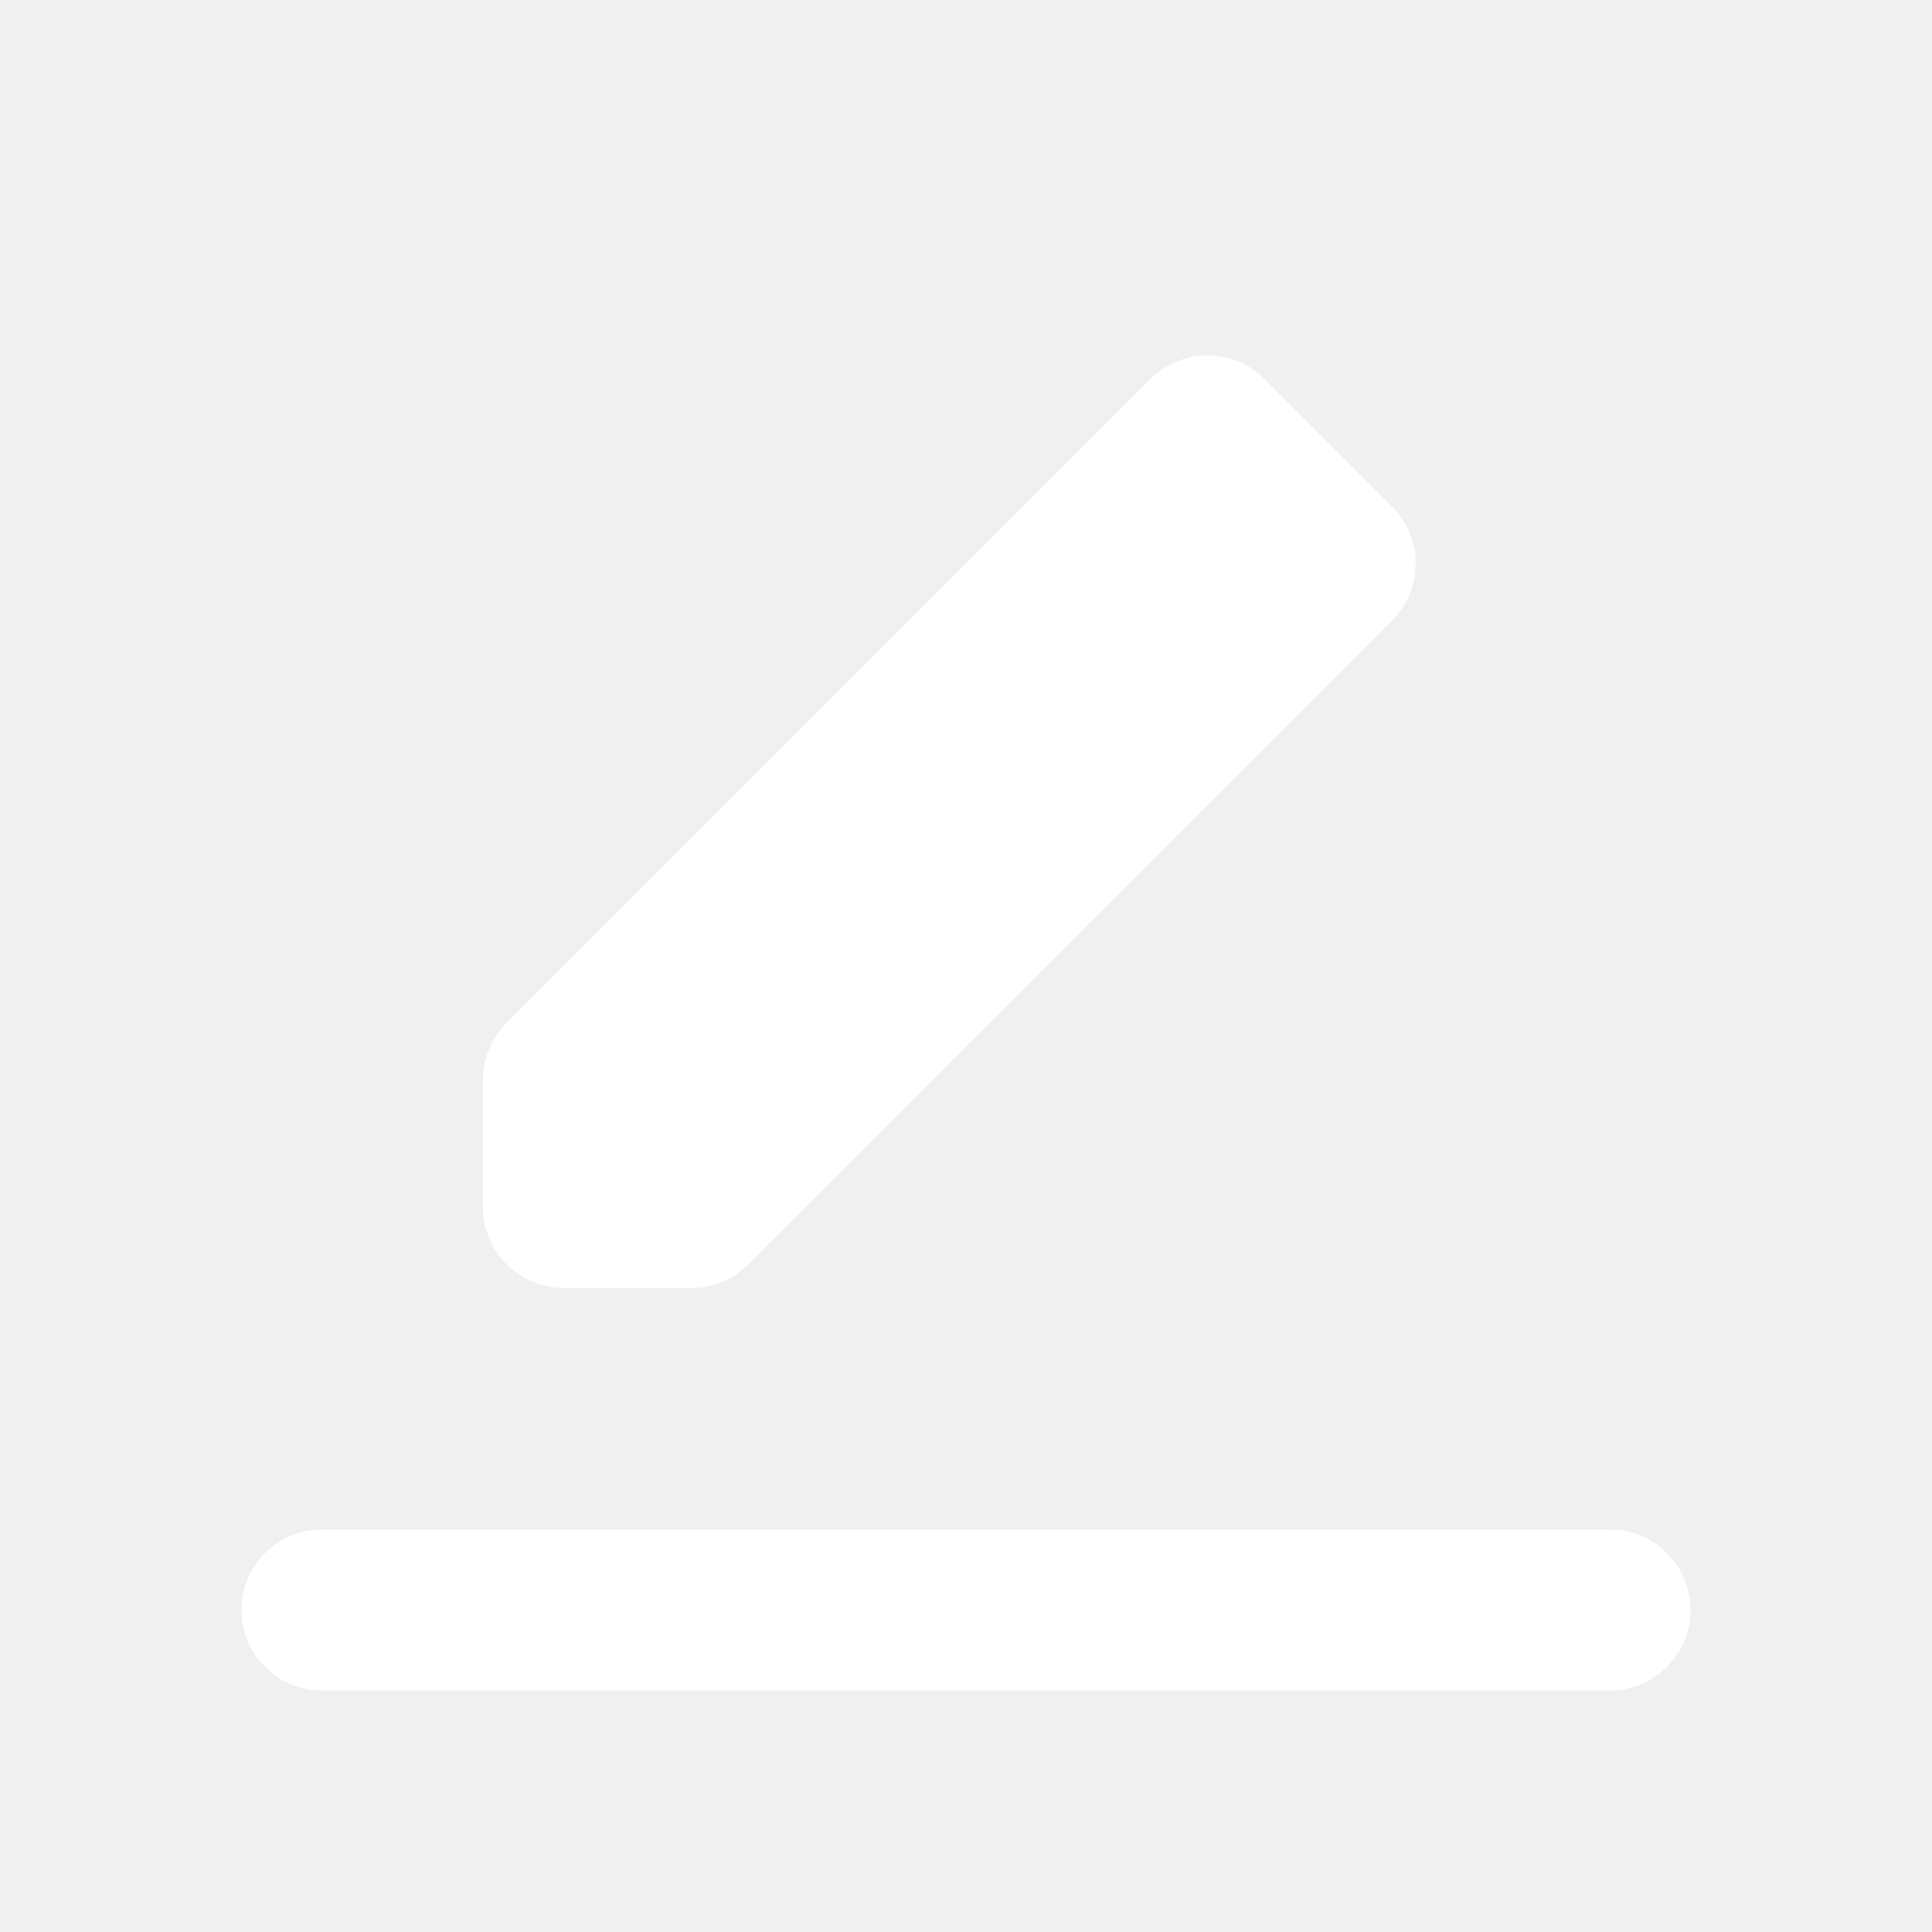
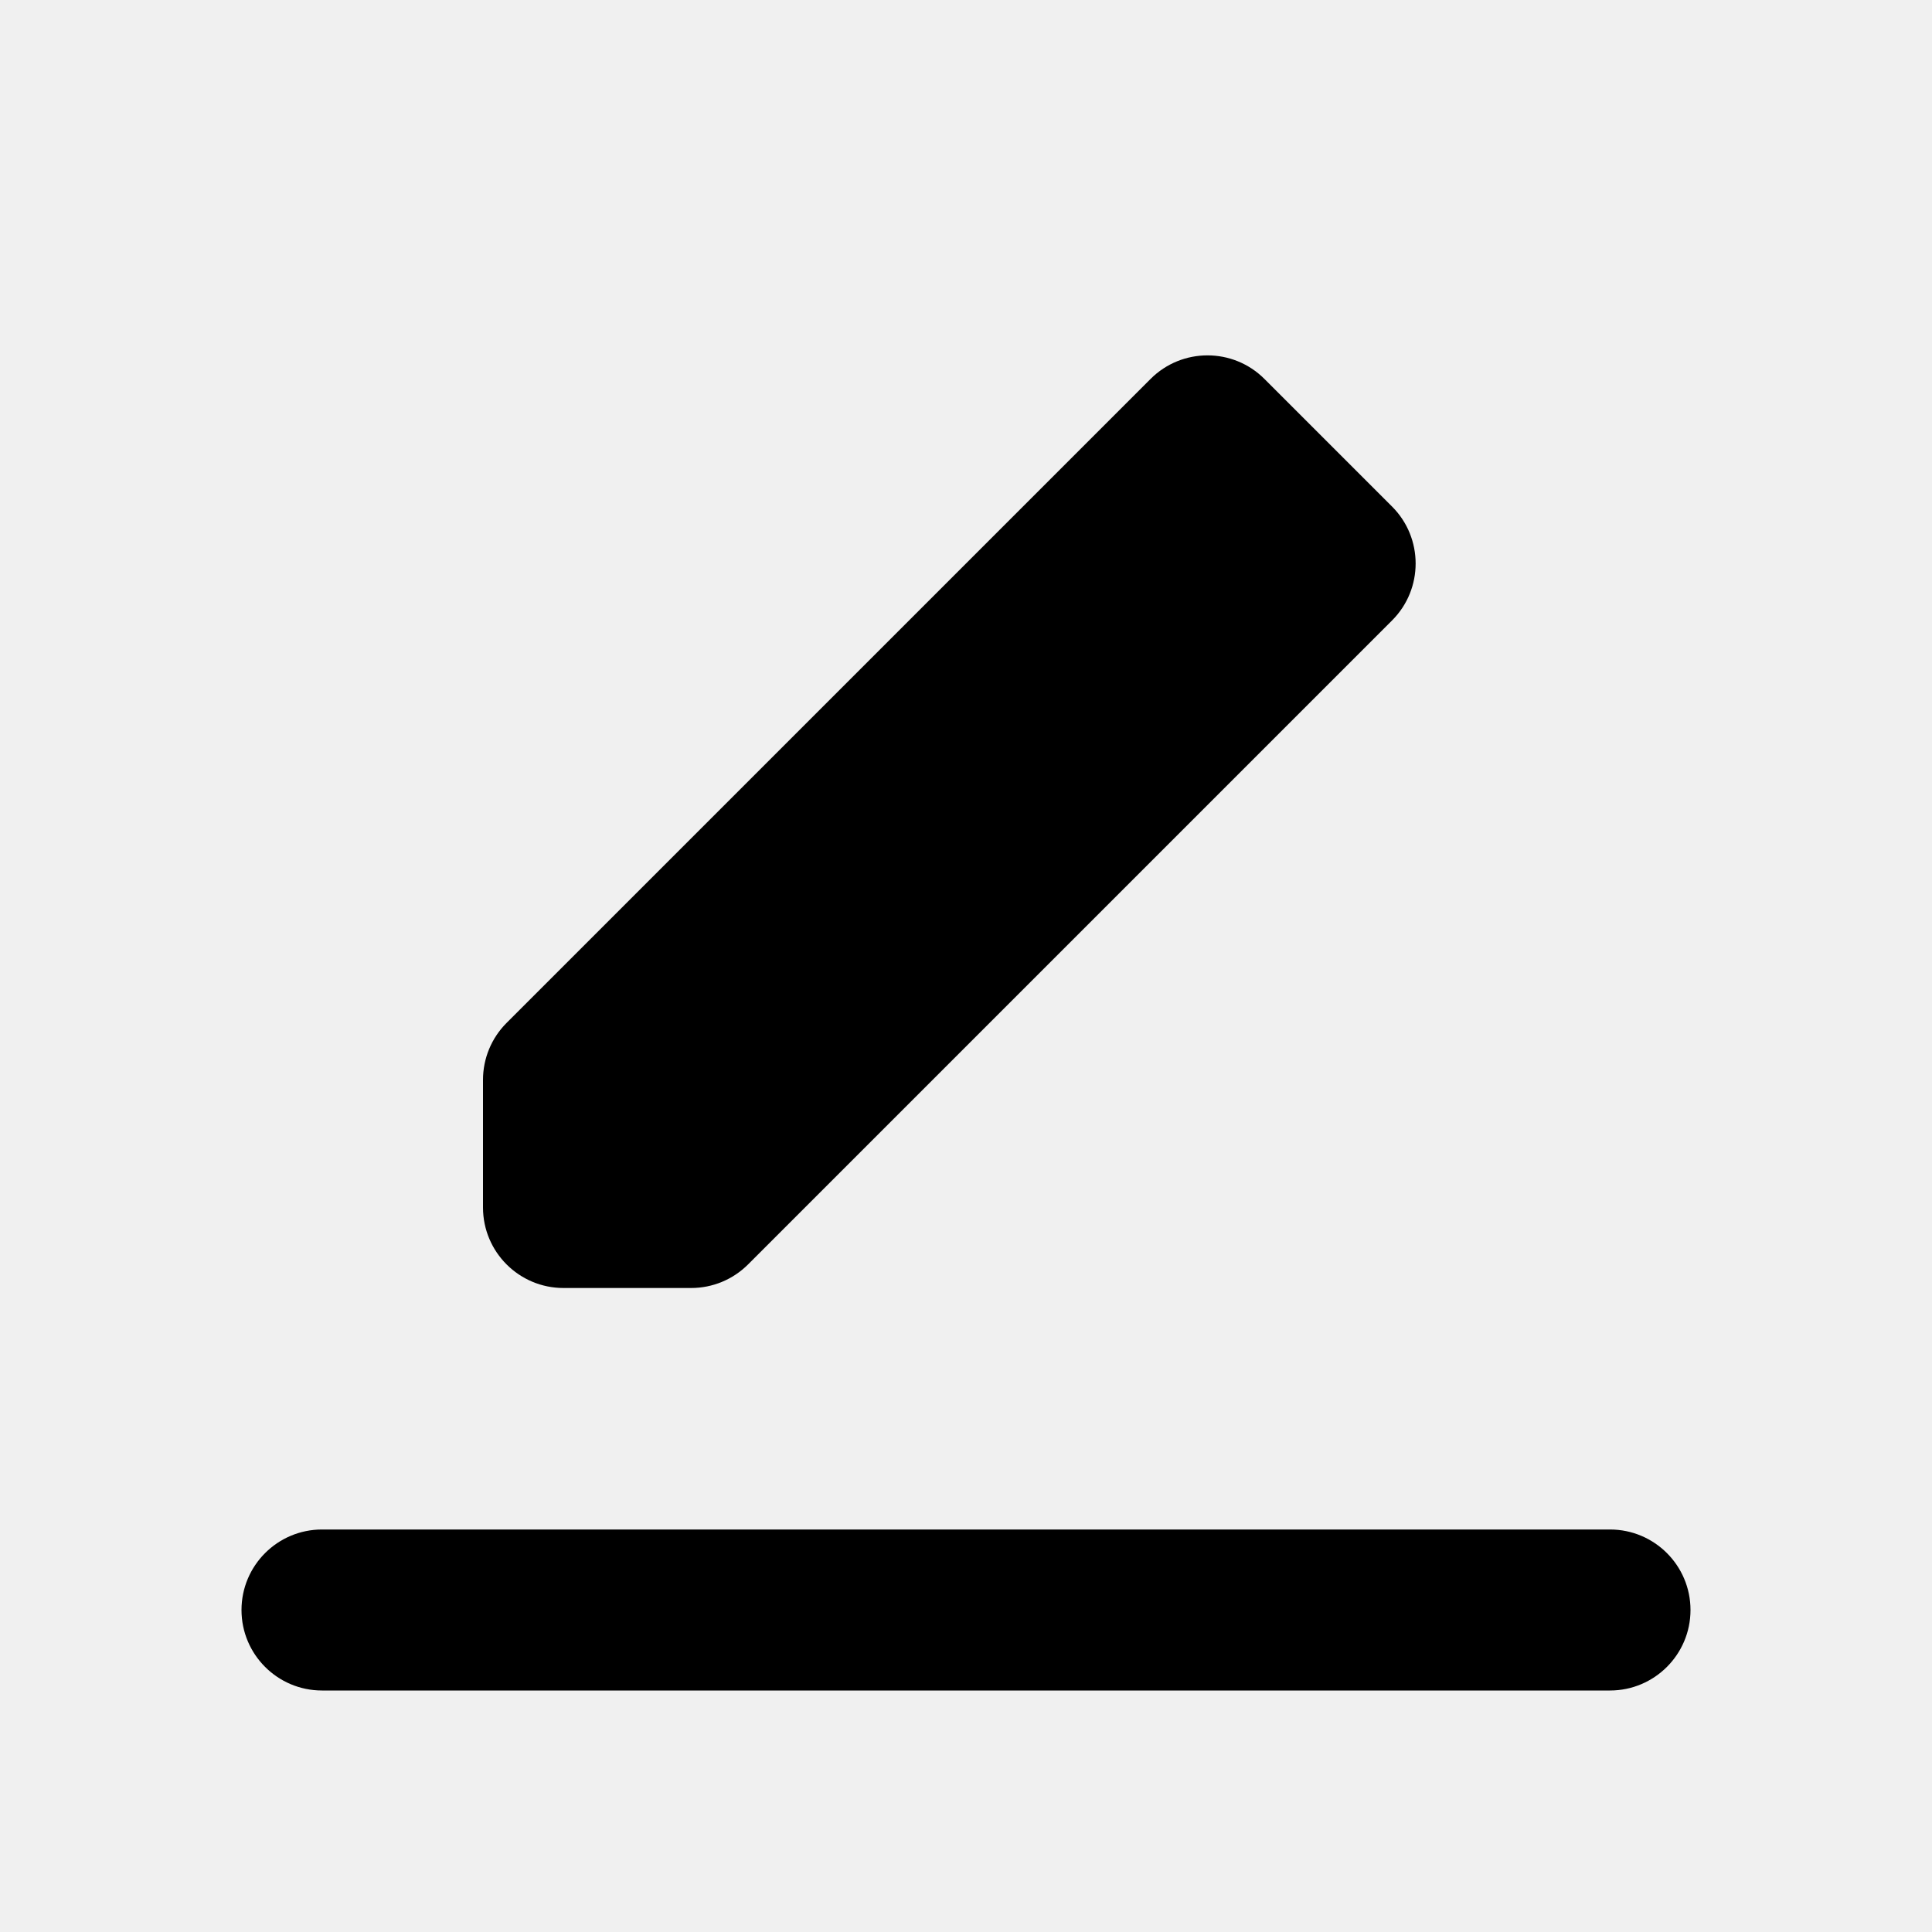
<svg xmlns="http://www.w3.org/2000/svg" width="24" height="24" viewBox="0 0 24 24" fill="none">
-   <path fill-rule="evenodd" clip-rule="evenodd" d="M6 13.414V15C6 15.552 6.448 16 7 16H8.586C8.851 16 9.105 15.895 9.293 15.707L17.293 7.707C17.683 7.317 17.683 6.683 17.293 6.293L15.707 4.707C15.317 4.317 14.683 4.317 14.293 4.707L6.293 12.707C6.105 12.895 6 13.149 6 13.414ZM4 19C3.448 19 3 19.448 3 20C3 20.552 3.448 21 4 21H20C20.552 21 21 20.552 21 20C21 19.448 20.552 19 20 19H4Z" fill="white" />
+   <path fill-rule="evenodd" clip-rule="evenodd" d="M6 13.414V15C6 15.552 6.448 16 7 16H8.586C8.851 16 9.105 15.895 9.293 15.707L17.293 7.707C17.683 7.317 17.683 6.683 17.293 6.293L15.707 4.707C15.317 4.317 14.683 4.317 14.293 4.707L6.293 12.707C6.105 12.895 6 13.149 6 13.414ZM4 19C3.448 19 3 19.448 3 20C3 20.552 3.448 21 4 21H20C20.552 21 21 20.552 21 20C21 19.448 20.552 19 20 19H4Z" fill="currentColor" />
</svg>
